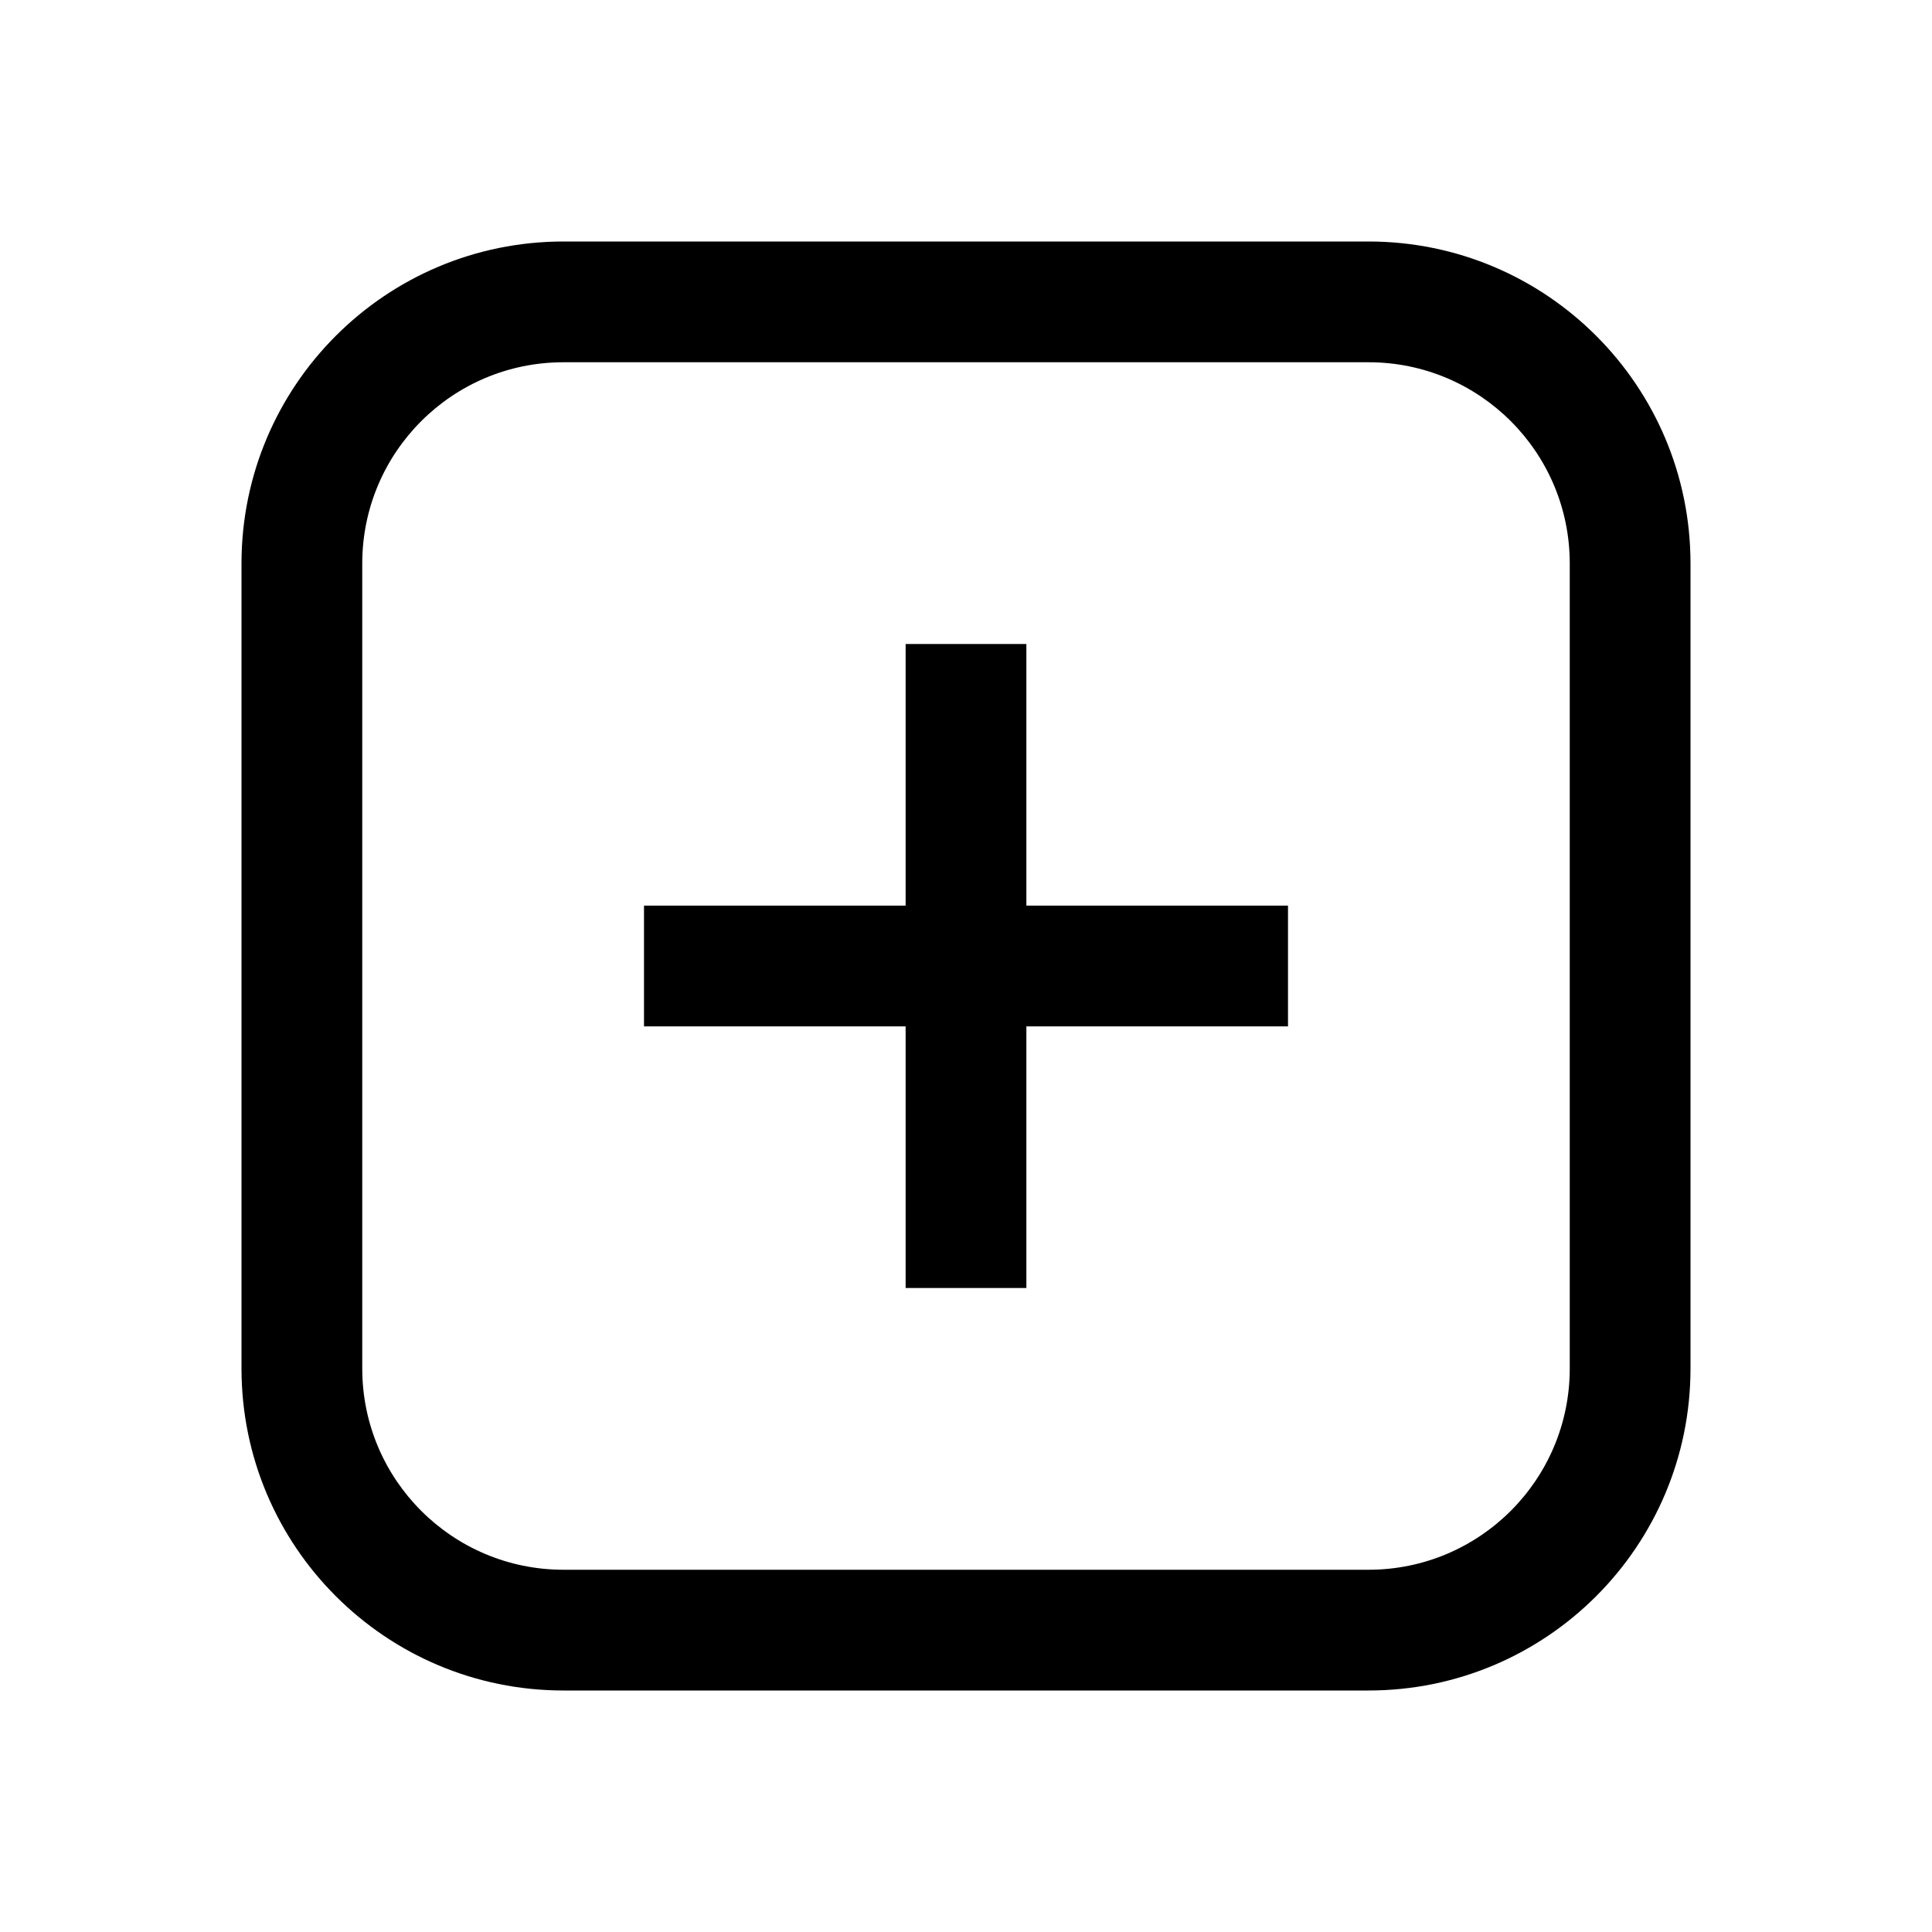
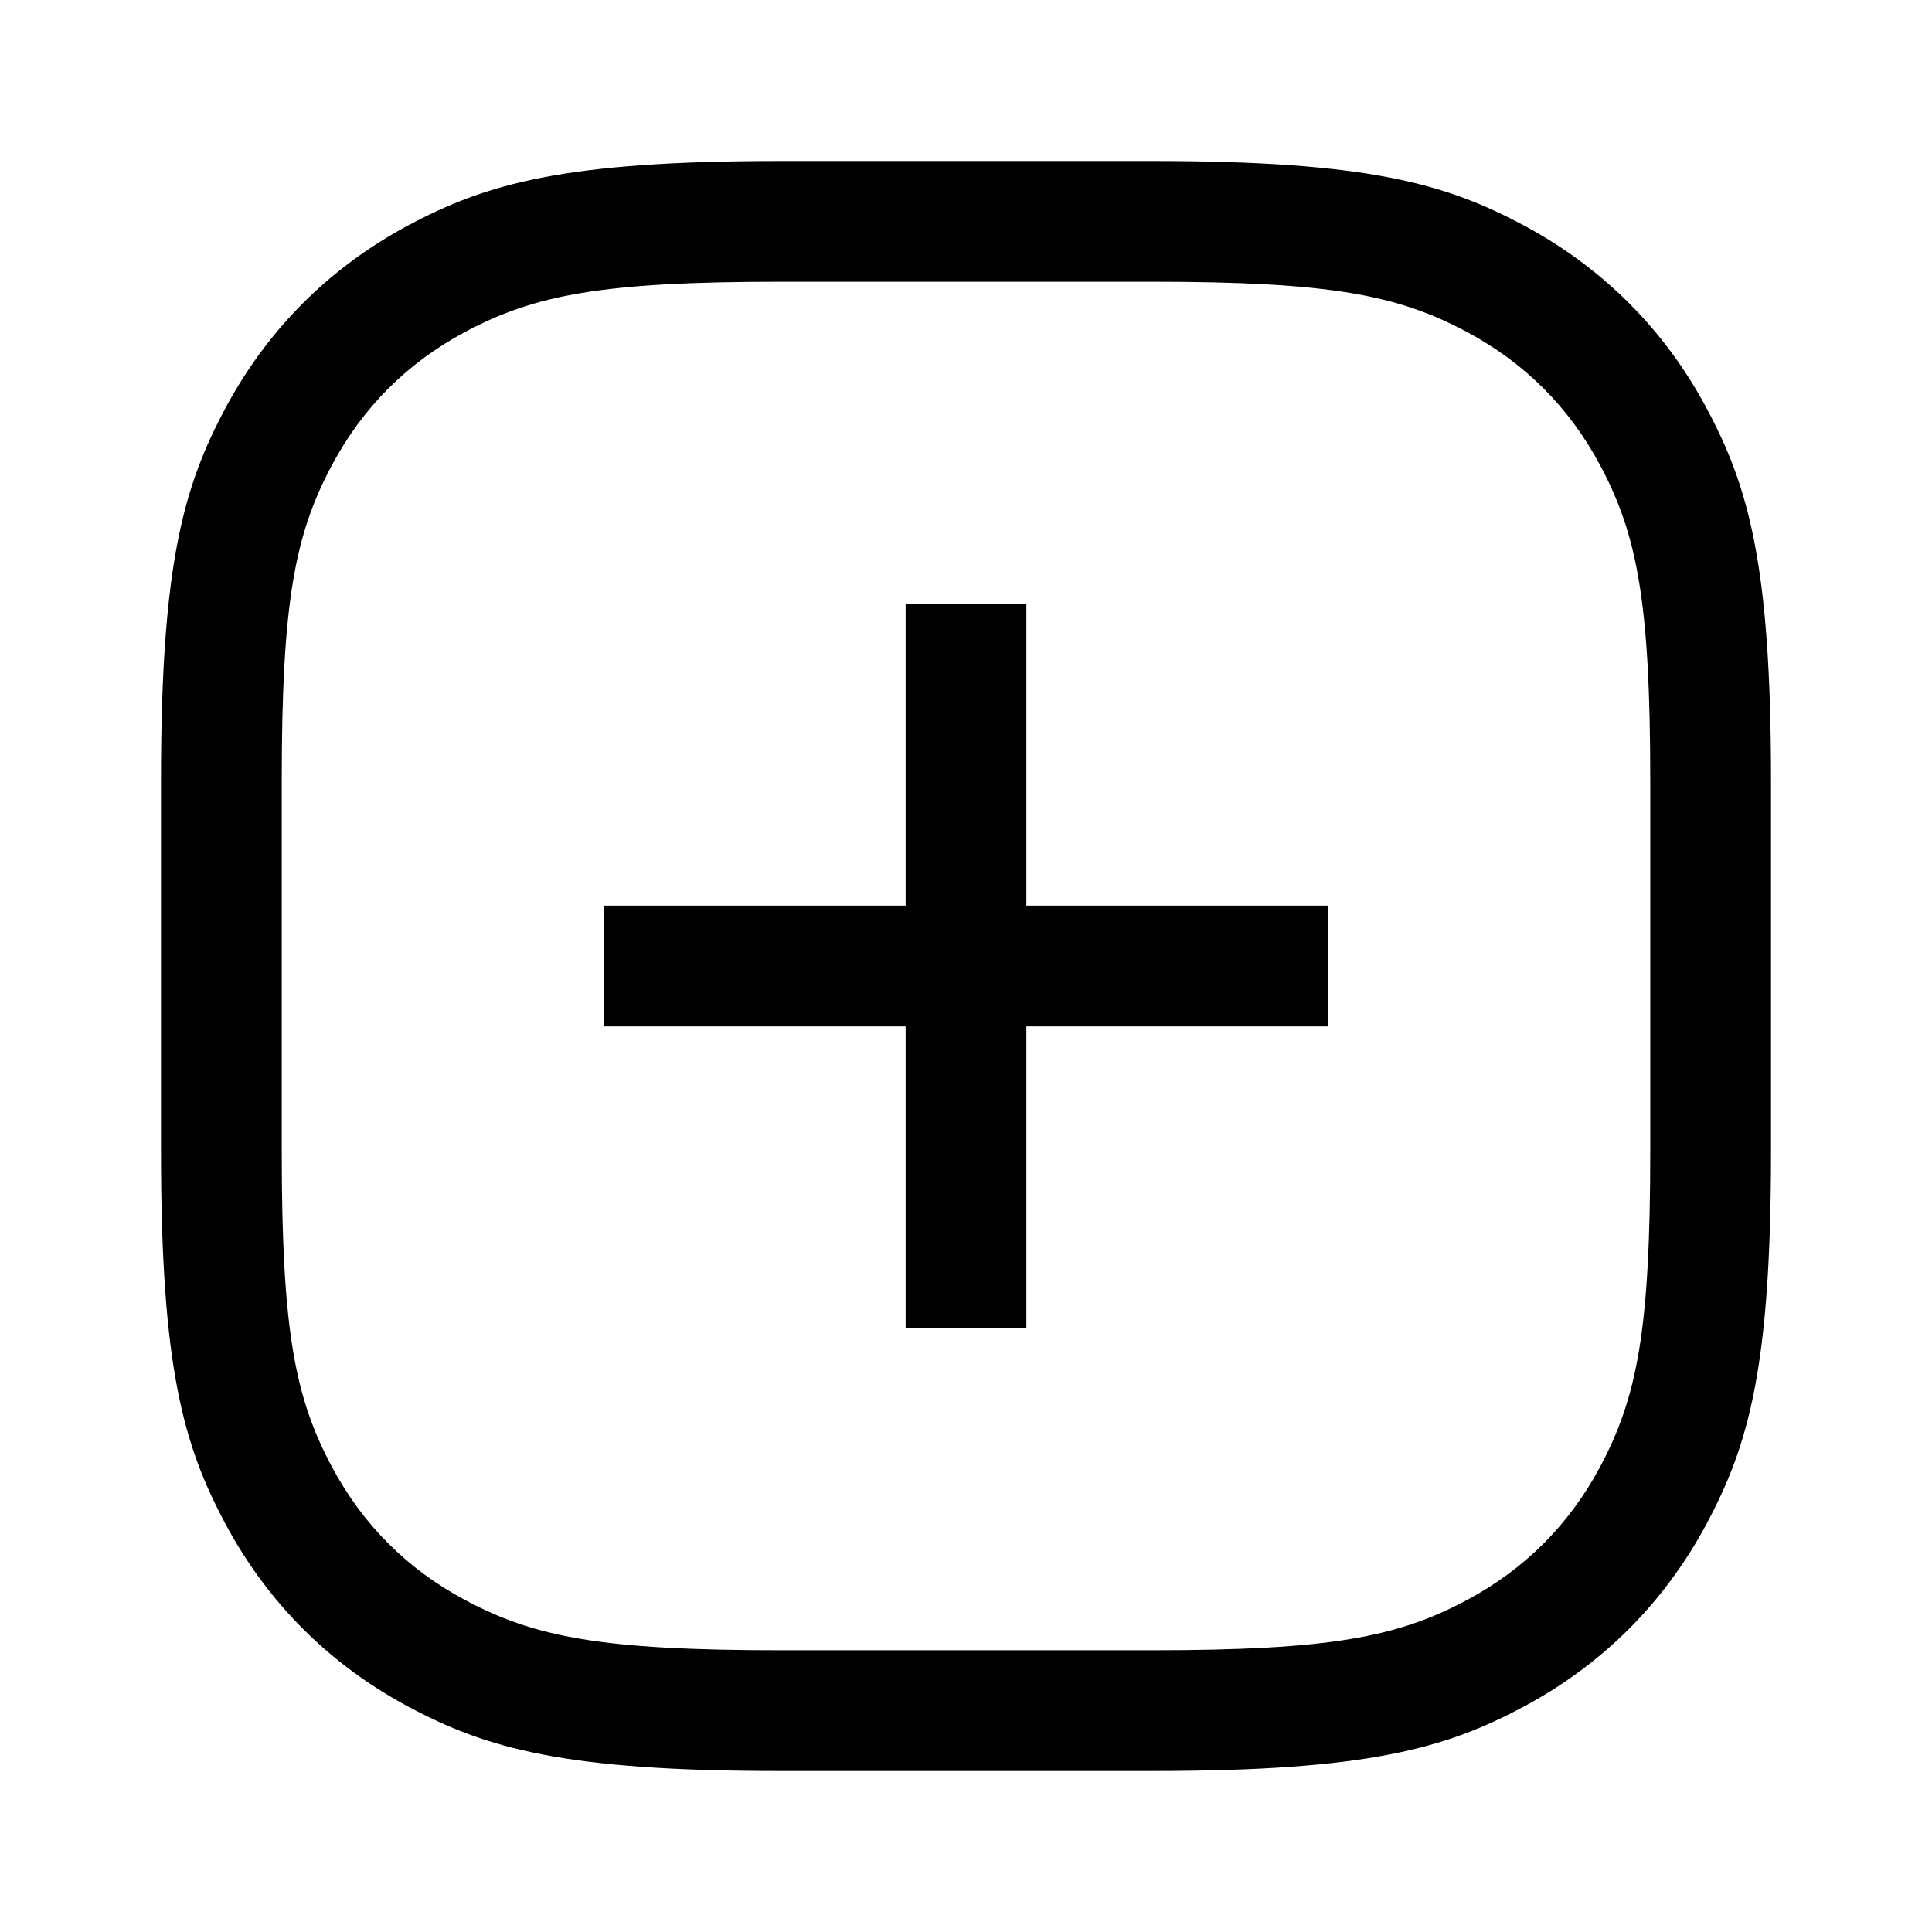
<svg xmlns="http://www.w3.org/2000/svg" width="24" height="24" viewBox="0 0 24 24">
-   <path d="M7,3 L17,3 C19.209,3 21,4.791 21,7 L21,17 C21,19.209 19.209,21 17,21 L7,21 C4.791,21 3,19.209 3,17 L3,7 C3,4.791 4.791,3 7,3 Z M7,4.5 C5.619,4.5 4.5,5.619 4.5,7 L4.5,17 C4.5,18.381 5.619,19.5 7,19.5 L17,19.5 C18.381,19.5 19.5,18.381 19.5,17 L19.5,7 C19.5,5.619 18.381,4.5 17,4.5 L7,4.5 Z M12.75,11.25 L16,11.25 L16,12.75 L12.75,12.75 L12.75,16 L11.25,16 L11.25,12.75 L8,12.75 L8,11.25 L11.25,11.25 L11.25,8 L12.75,8 L12.75,11.25 Z" />
+   <path d="M9.692,2 L14.308,2 C16.983,2 17.953,2.278 18.931,2.801 C19.908,3.324 20.676,4.092 21.199,5.069 C21.722,6.047 22,7.017 22,9.692 L22,14.308 C22,16.983 21.722,17.953 21.199,18.931 C20.676,19.908 19.908,20.676 18.931,21.199 C17.953,21.722 16.983,22 14.308,22 L9.692,22 C7.017,22 6.047,21.722 5.069,21.199 C4.092,20.676 3.324,19.908 2.801,18.931 C2.278,17.953 2,16.983 2,14.308 L2,9.692 C2,7.017 2.278,6.047 2.801,5.069 C3.324,4.092 4.092,3.324 5.069,2.801 C6.047,2.278 7.017,2 9.692,2 Z M9.692,3.5 C7.48,3.5 6.641,3.662 5.777,4.124 C5.06,4.507 4.507,5.06 4.124,5.777 C3.662,6.641 3.5,7.48 3.5,9.692 L3.5,14.308 C3.5,16.52 3.662,17.359 4.124,18.223 C4.507,18.94 5.06,19.493 5.777,19.876 C6.641,20.338 7.48,20.5 9.692,20.5 L14.308,20.5 C16.52,20.5 17.359,20.338 18.223,19.876 C18.94,19.493 19.493,18.94 19.876,18.223 C20.338,17.359 20.5,16.52 20.5,14.308 L20.5,9.692 C20.5,7.48 20.338,6.641 19.876,5.777 C19.493,5.06 18.94,4.507 18.223,4.124 C17.359,3.662 16.52,3.5 14.308,3.5 L9.692,3.5 Z M12.75,11.25 L16.5,11.25 L16.5,12.75 L12.75,12.75 L12.75,16.5 L11.25,16.5 L11.25,12.75 L7.5,12.75 L7.5,11.25 L11.25,11.25 L11.25,7.5 L12.75,7.5 L12.75,11.25 Z" />
</svg>
